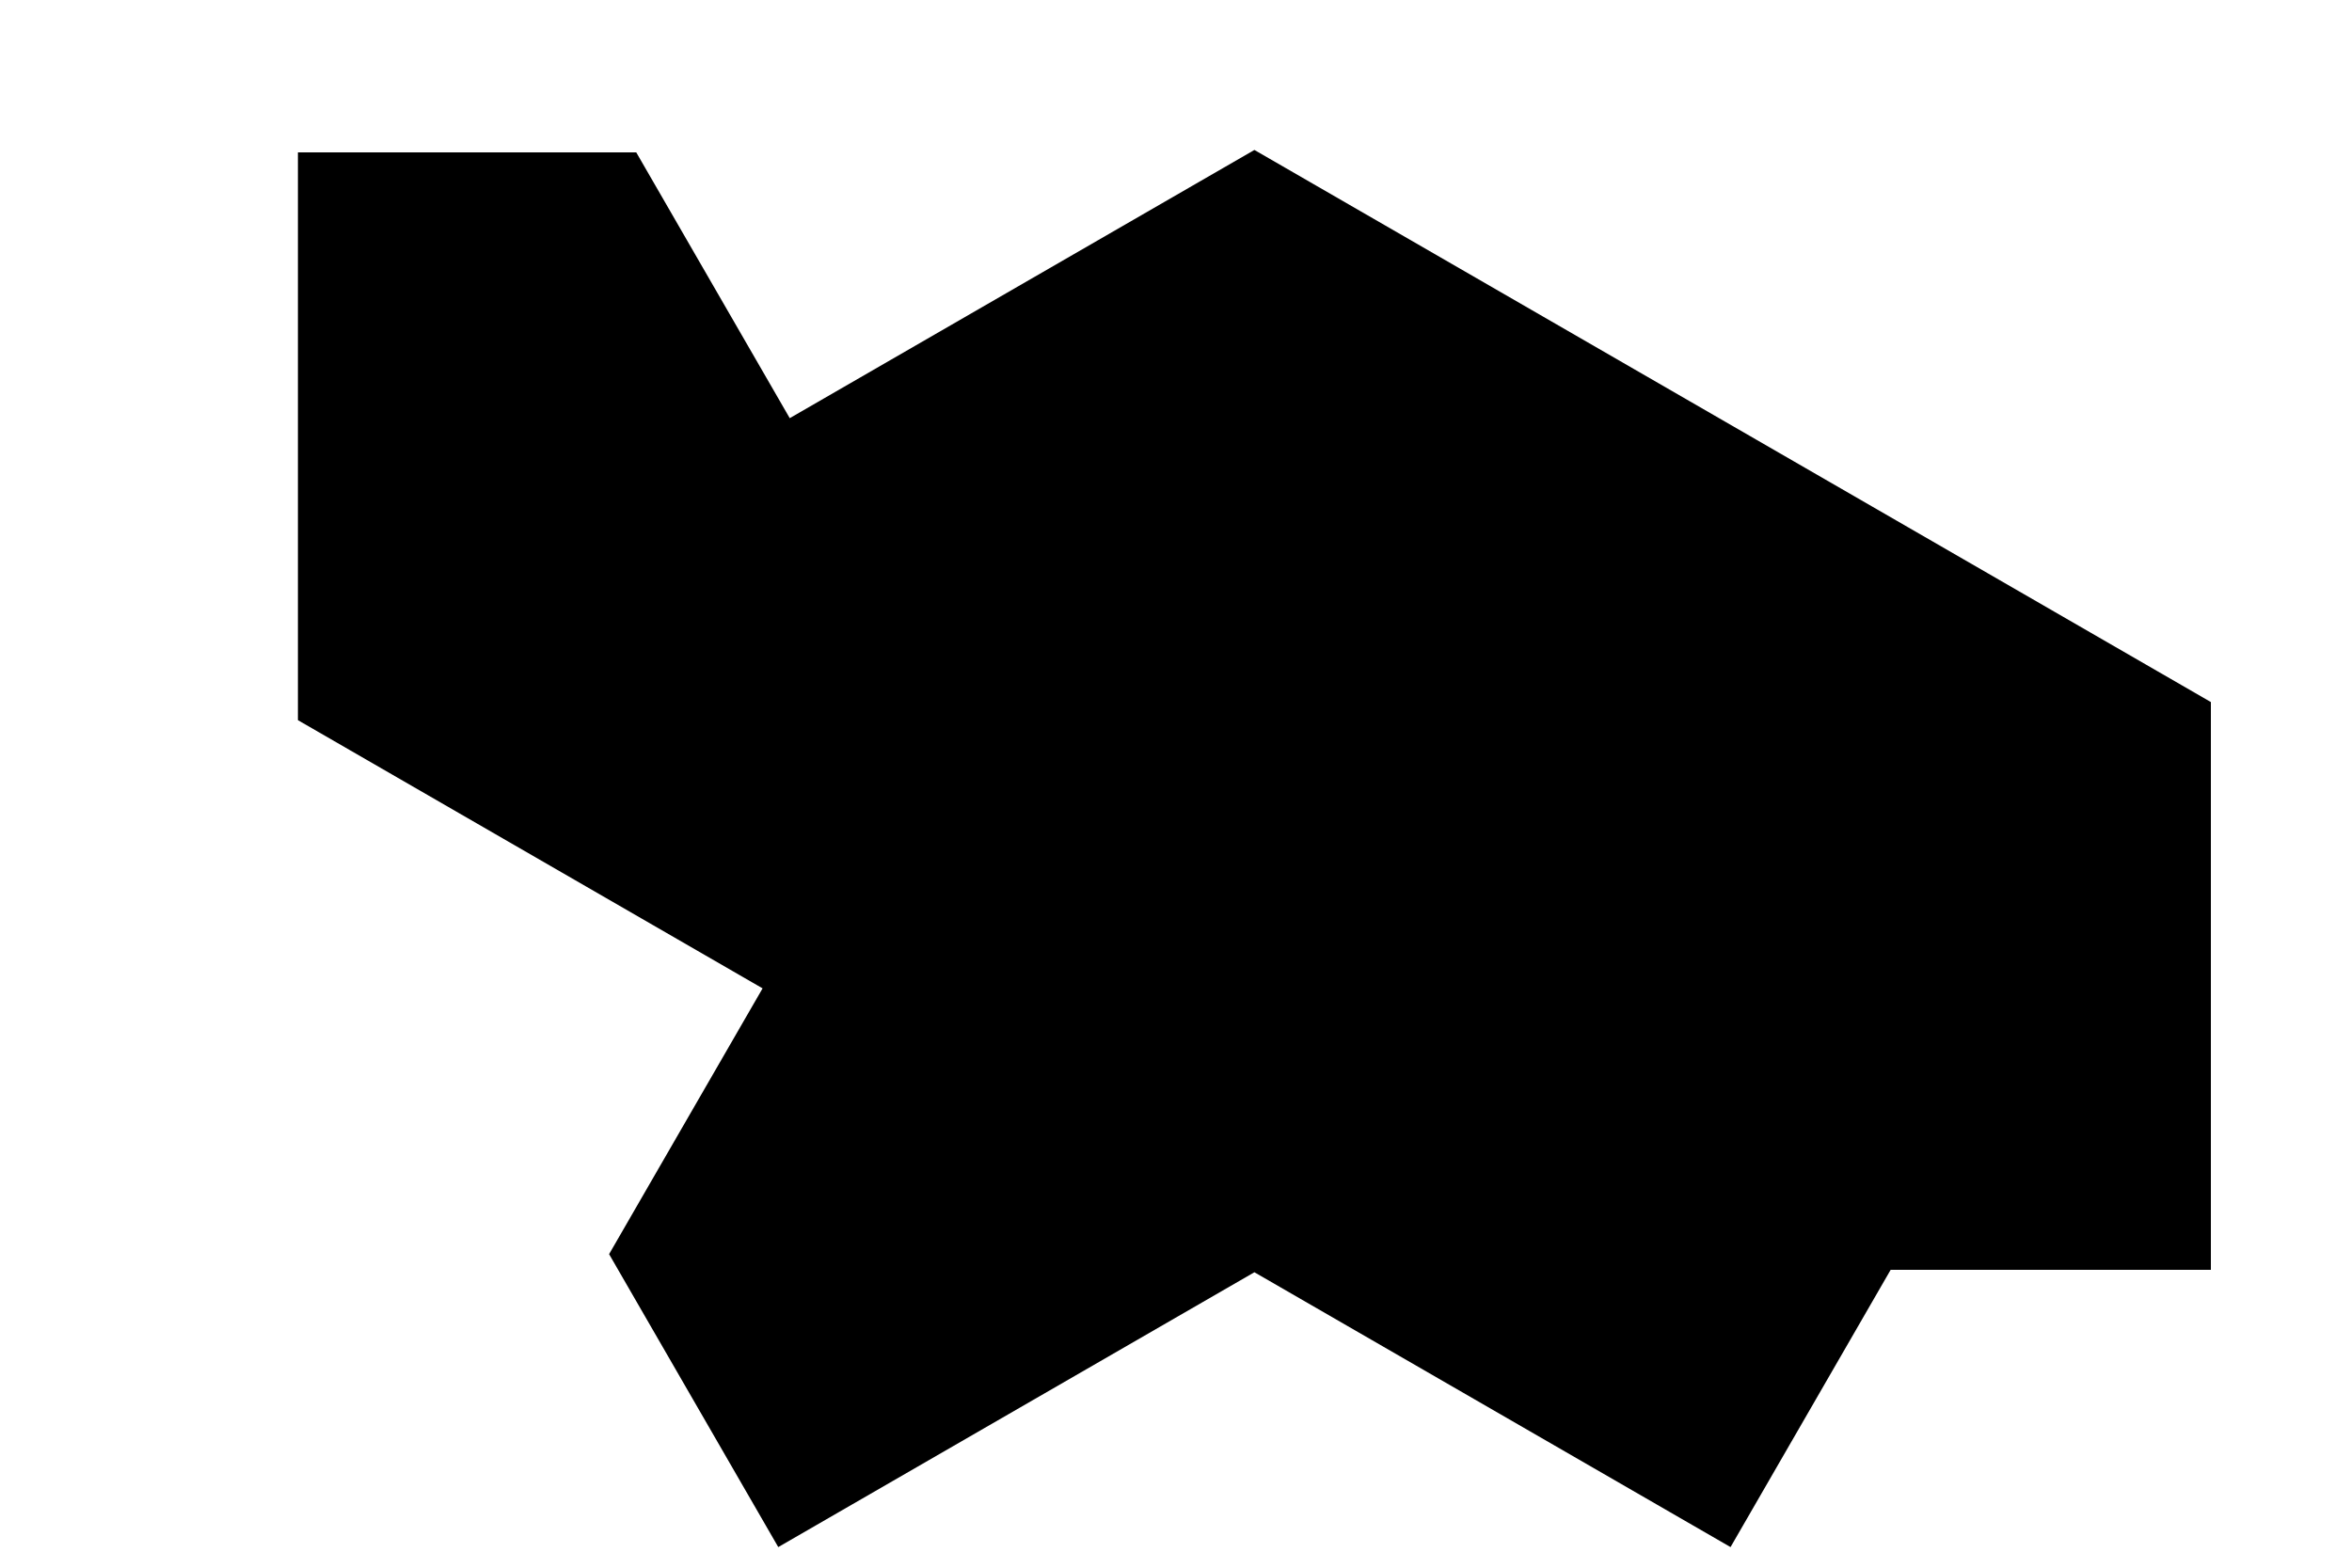
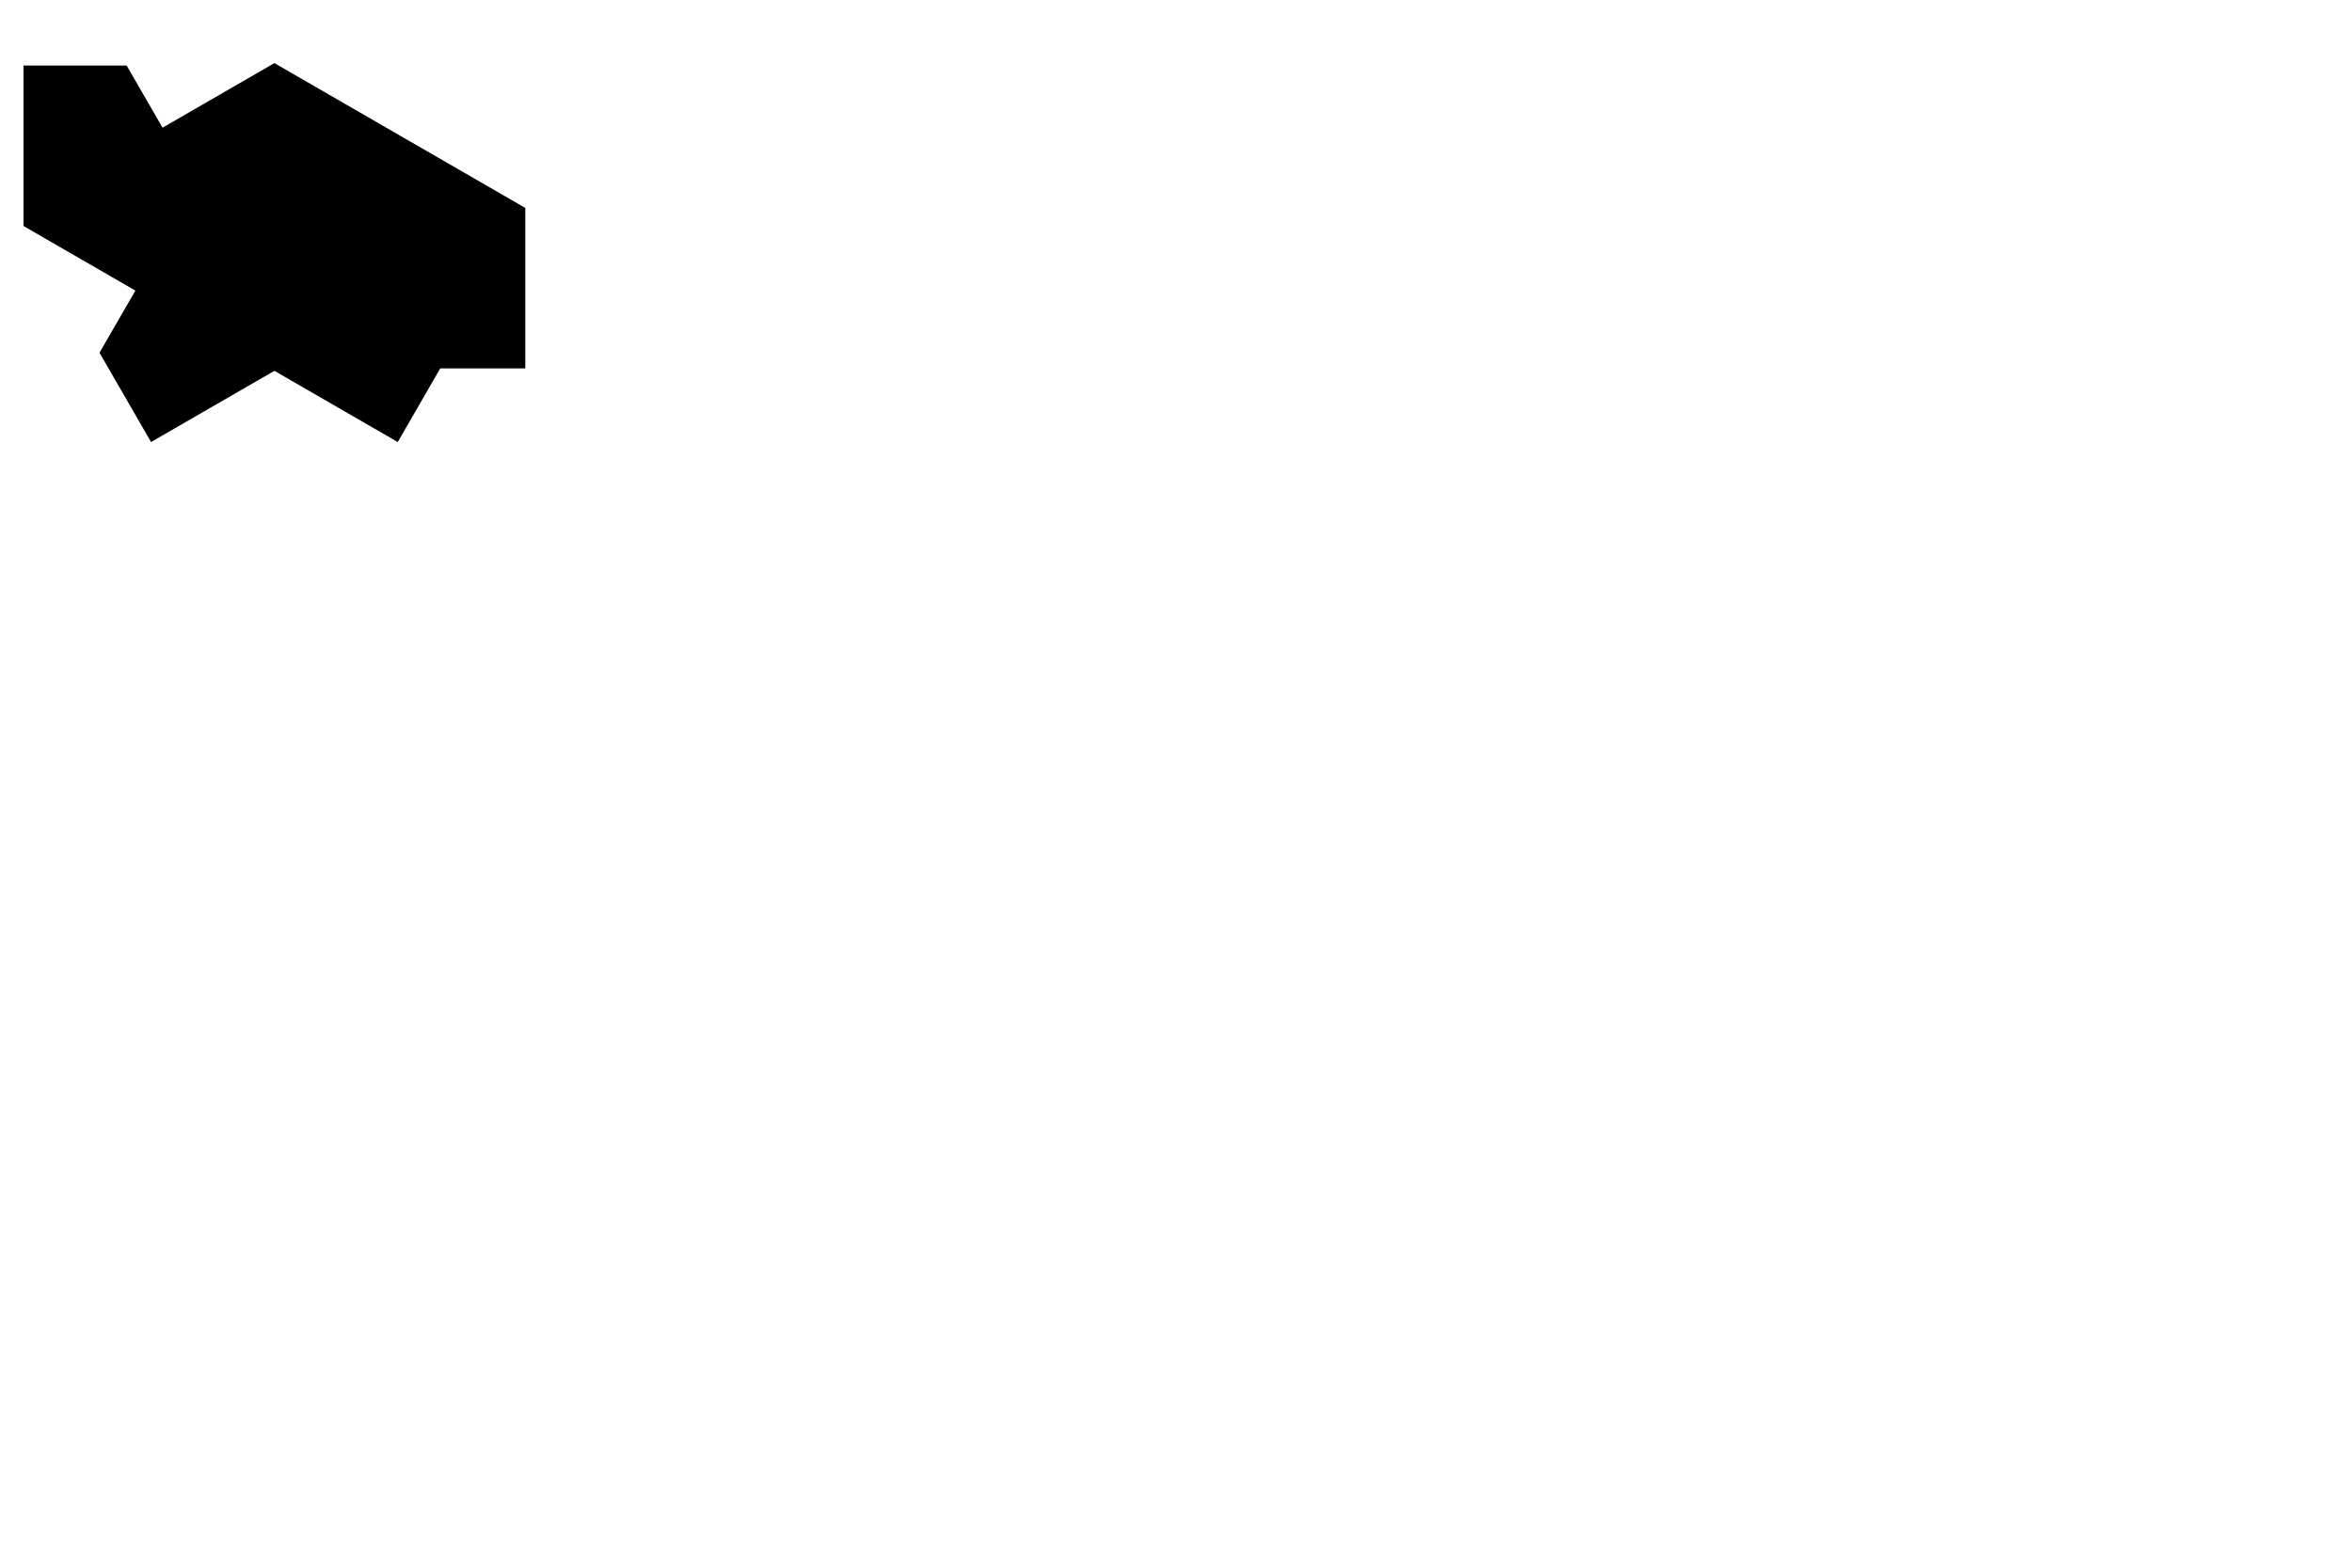
- <svg xmlns="http://www.w3.org/2000/svg" style="left: 0px; top: 0px; width: 150px; height: 100px; background-color: rgb(255, 255, 255);">
-   <polygon fill="black" fill-opacity="1" stroke="black" stroke-width="2" vector-effect="non-scaling-stroke" points=" 0,0 0.75,0.433 1,0 1.5,0 1.5,-0.866 0.75,-1.299 0,-1.732 -0.75,-1.299 -1,-1.732 -1.5,-1.732 -1.5,-0.866 -0.75,-0.433 -1,0 -0.75,0.433" transform="scale(40, 40) translate(2, 2)" />
+ <svg xmlns="http://www.w3.org/2000/svg" style="left: 0px; top: 0px; width: 150px; height: 100px; background-color: rgba(255, 255, 255, 0);">
+   <polygon fill="black" fill-opacity="1" stroke="black" stroke-width="2" vector-effect="non-scaling-stroke" points=" 0,0 0.75,0.433 1,0 1.5,0 1.5,-0.866 0.75,-1.299 0,-1.732 -0.75,-1.299 -1,-1.732 -1.5,-1.732 -1.5,-0.866 -0.75,-0.433 -1,0 -0.75,0.433" transform="scale(10, 10) translate(1.75, 2.25)" />
</svg>
